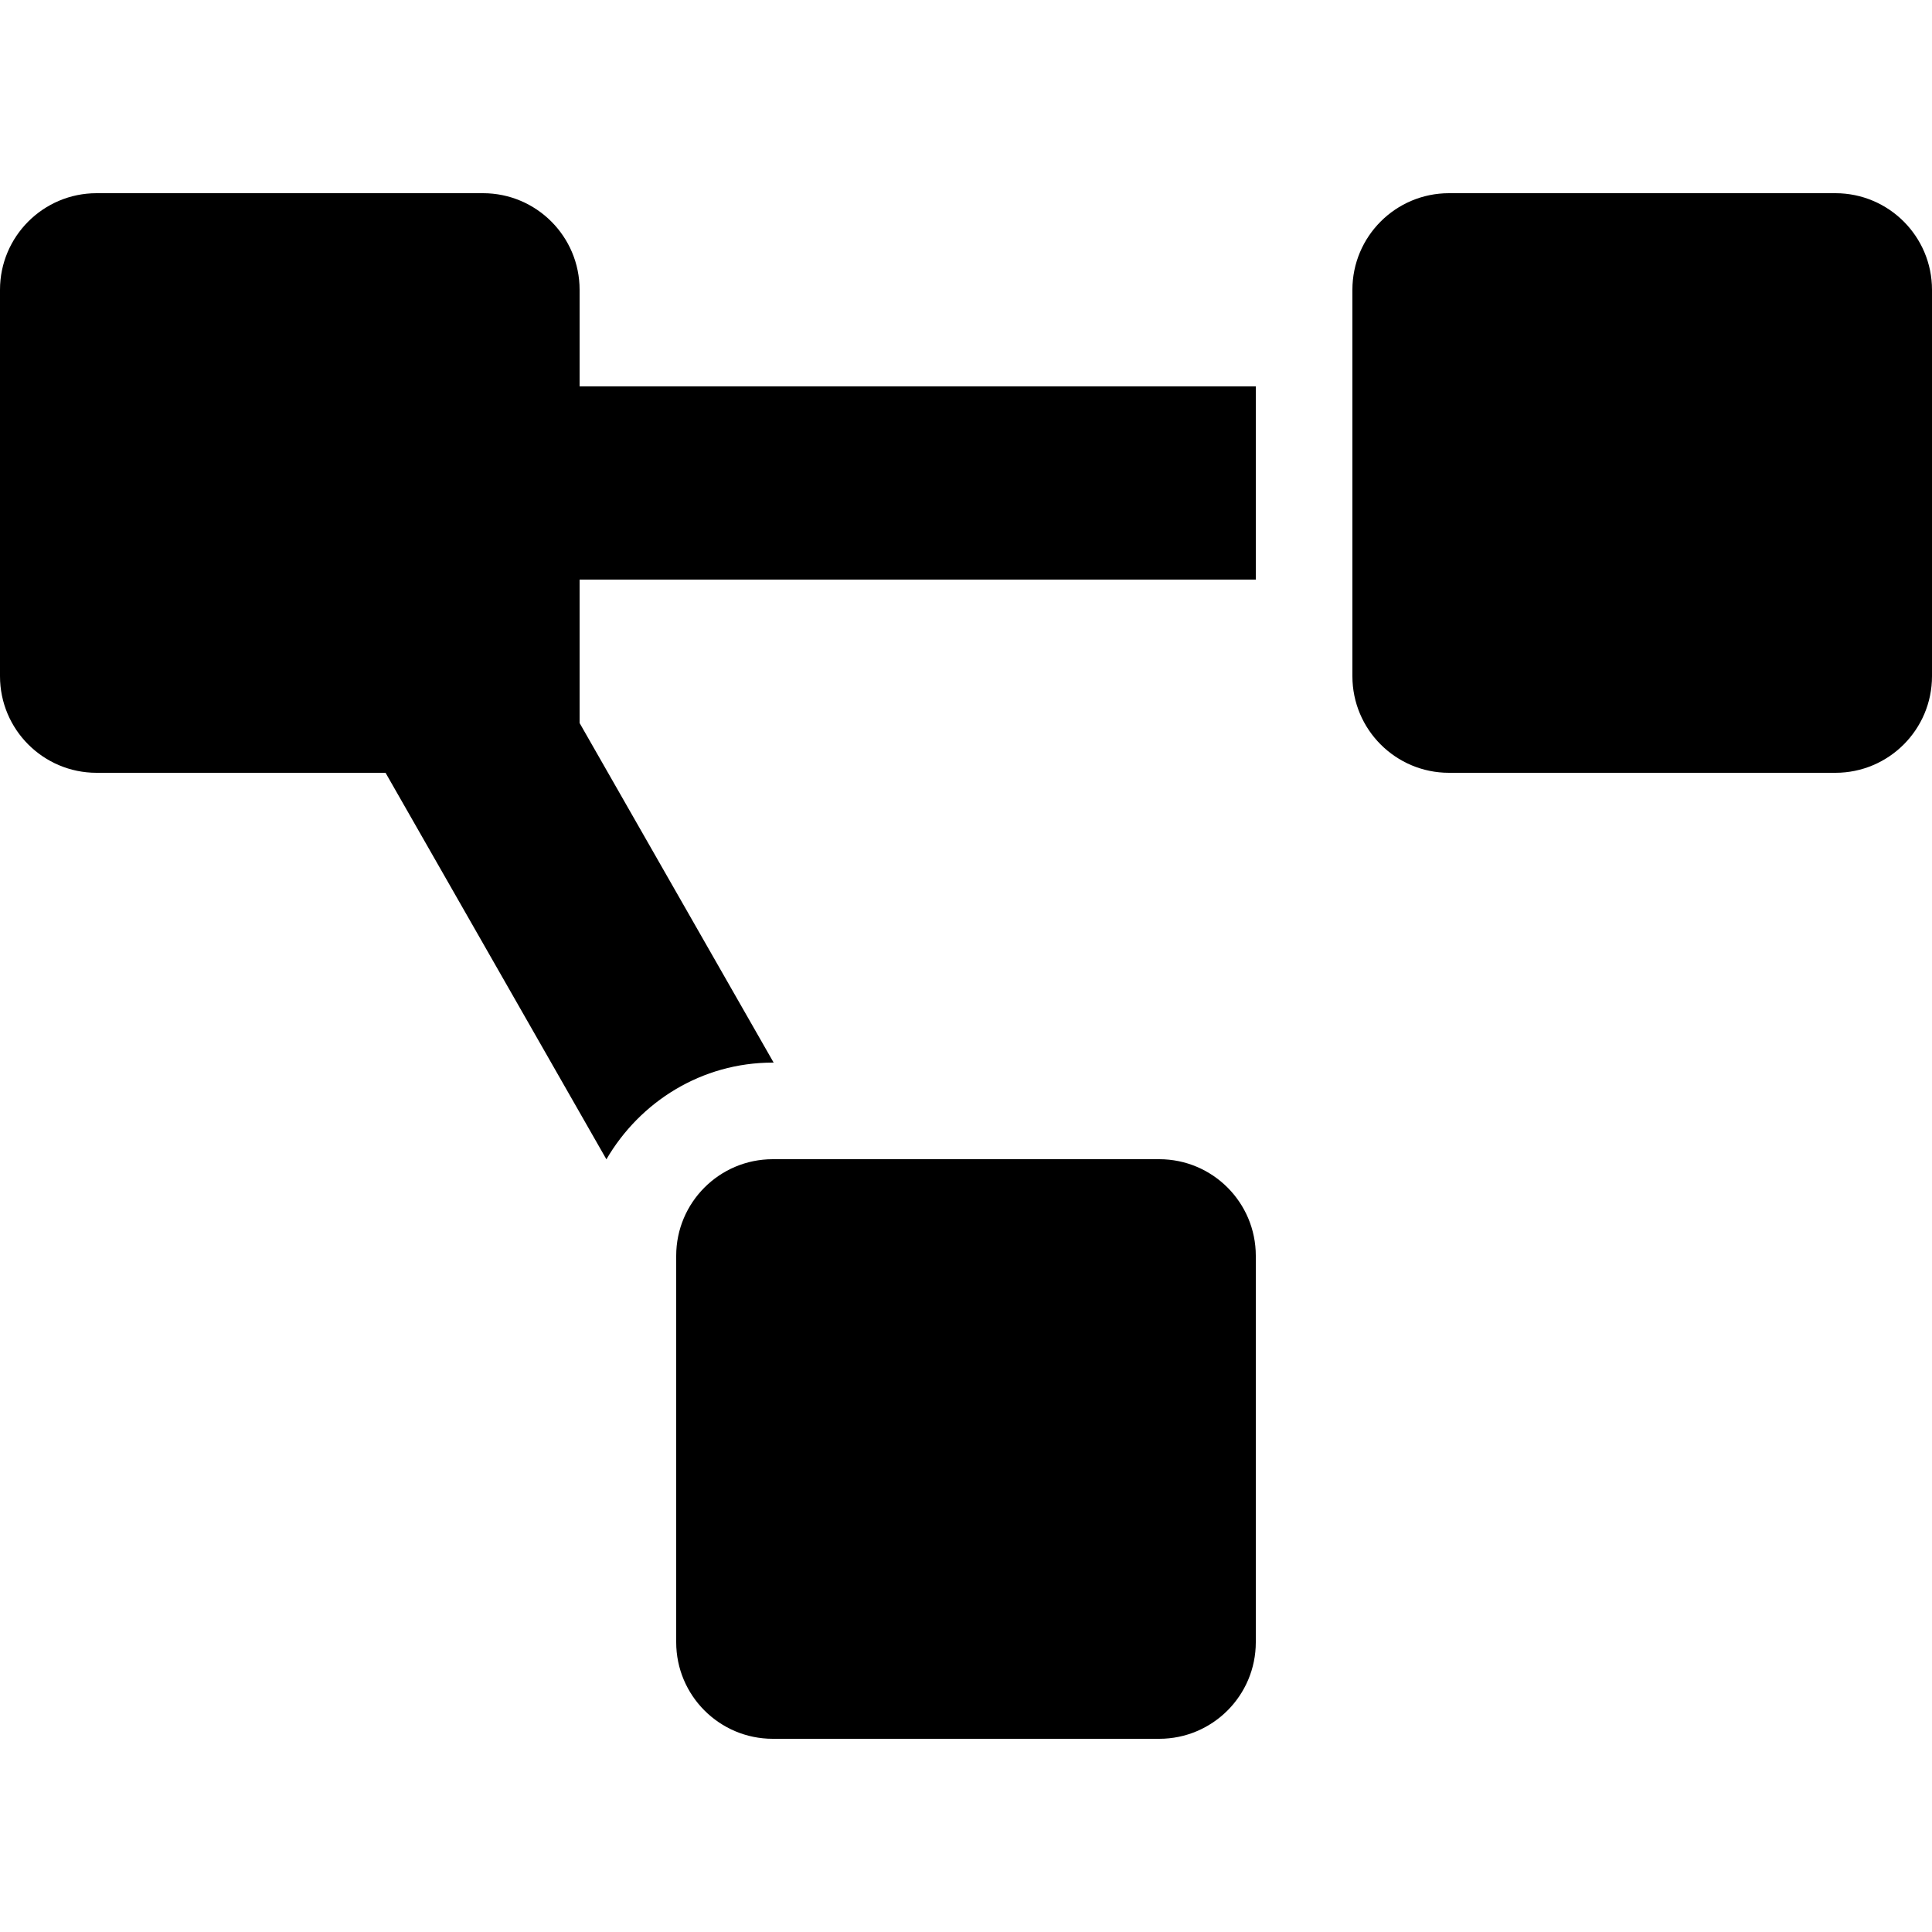
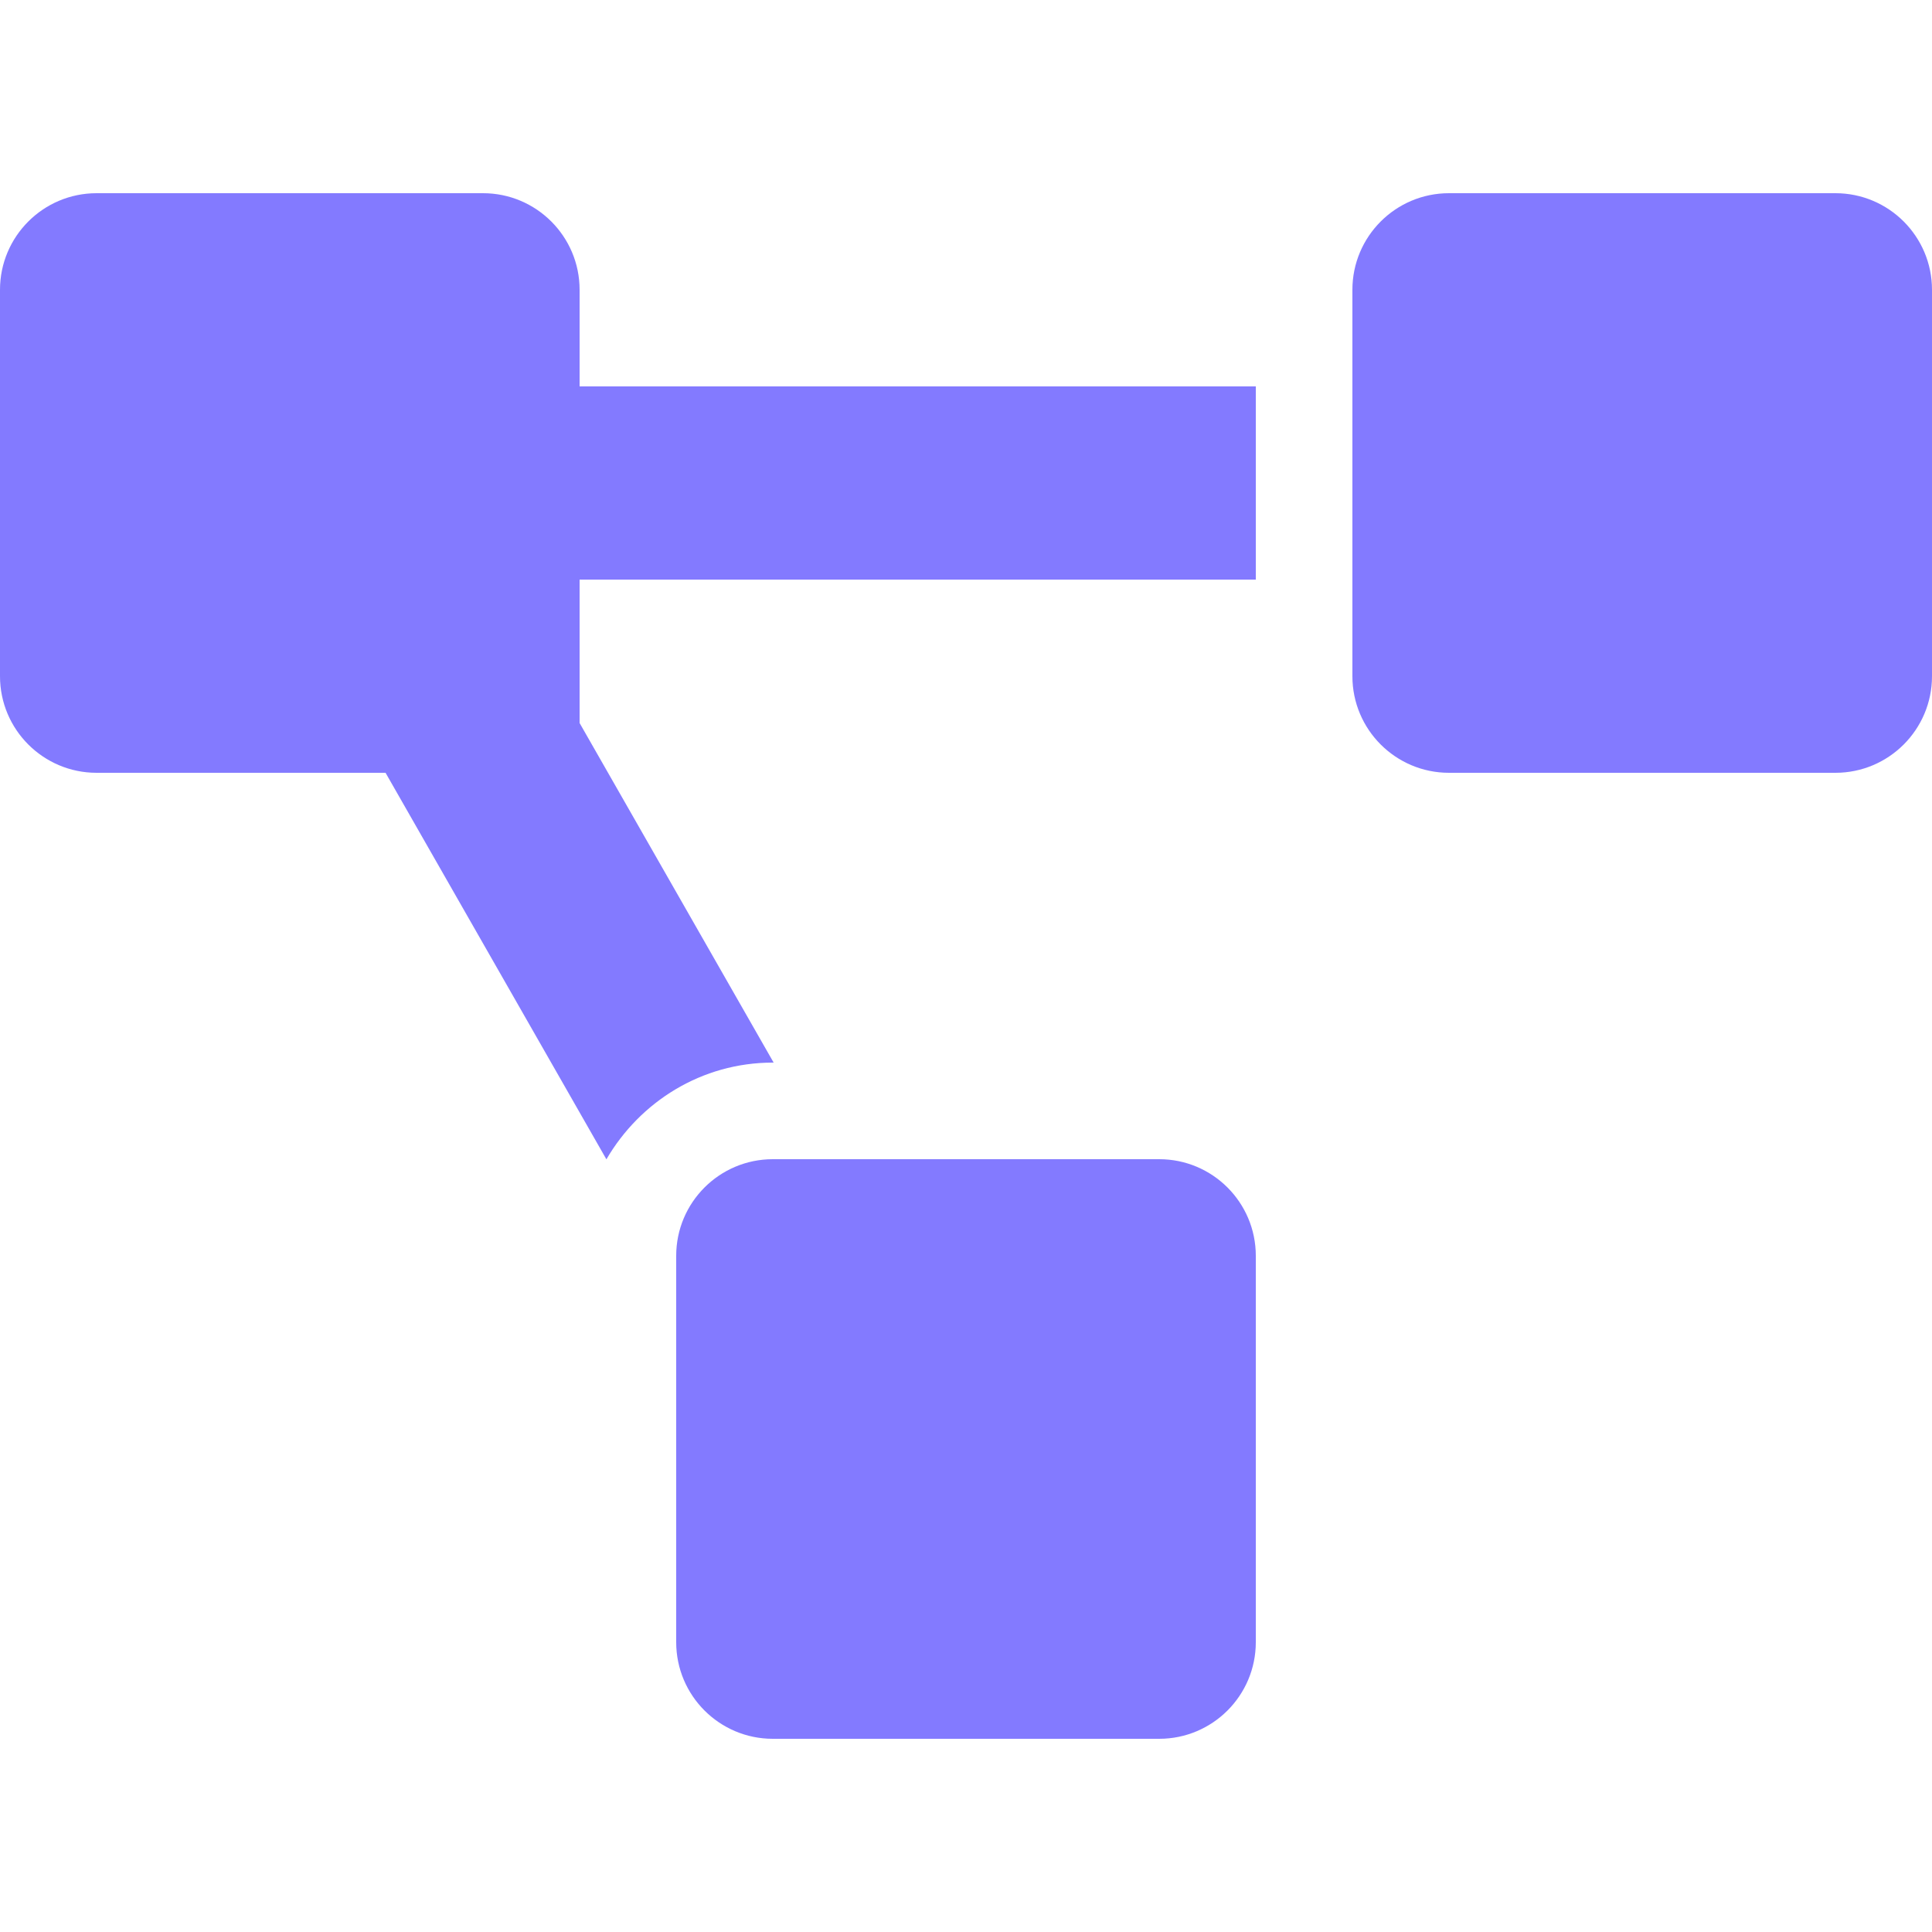
- <svg xmlns="http://www.w3.org/2000/svg" stroke="currentColor" fill="currentColor" stroke-width="0" viewBox="0 0 640 512" height="200px" width="200px">
+ <svg xmlns="http://www.w3.org/2000/svg" stroke="currentColor" fill="#837aff" stroke-width="0" viewBox="0 0 640 512" height="200px" width="200px">
  <path d="M384 320H256c-17.67 0-32 14.33-32 32v128c0 17.67 14.33 32 32 32h128c17.67 0 32-14.33 32-32V352c0-17.67-14.33-32-32-32zM192 32c0-17.67-14.33-32-32-32H32C14.33 0 0 14.33 0 32v128c0 17.67 14.33 32 32 32h95.72l73.16 128.04C211.98 300.98 232.4 288 256 288h.28L192 175.51V128h224V64H192V32zM608 0H480c-17.67 0-32 14.33-32 32v128c0 17.67 14.33 32 32 32h128c17.67 0 32-14.33 32-32V32c0-17.67-14.33-32-32-32z" />
</svg>
